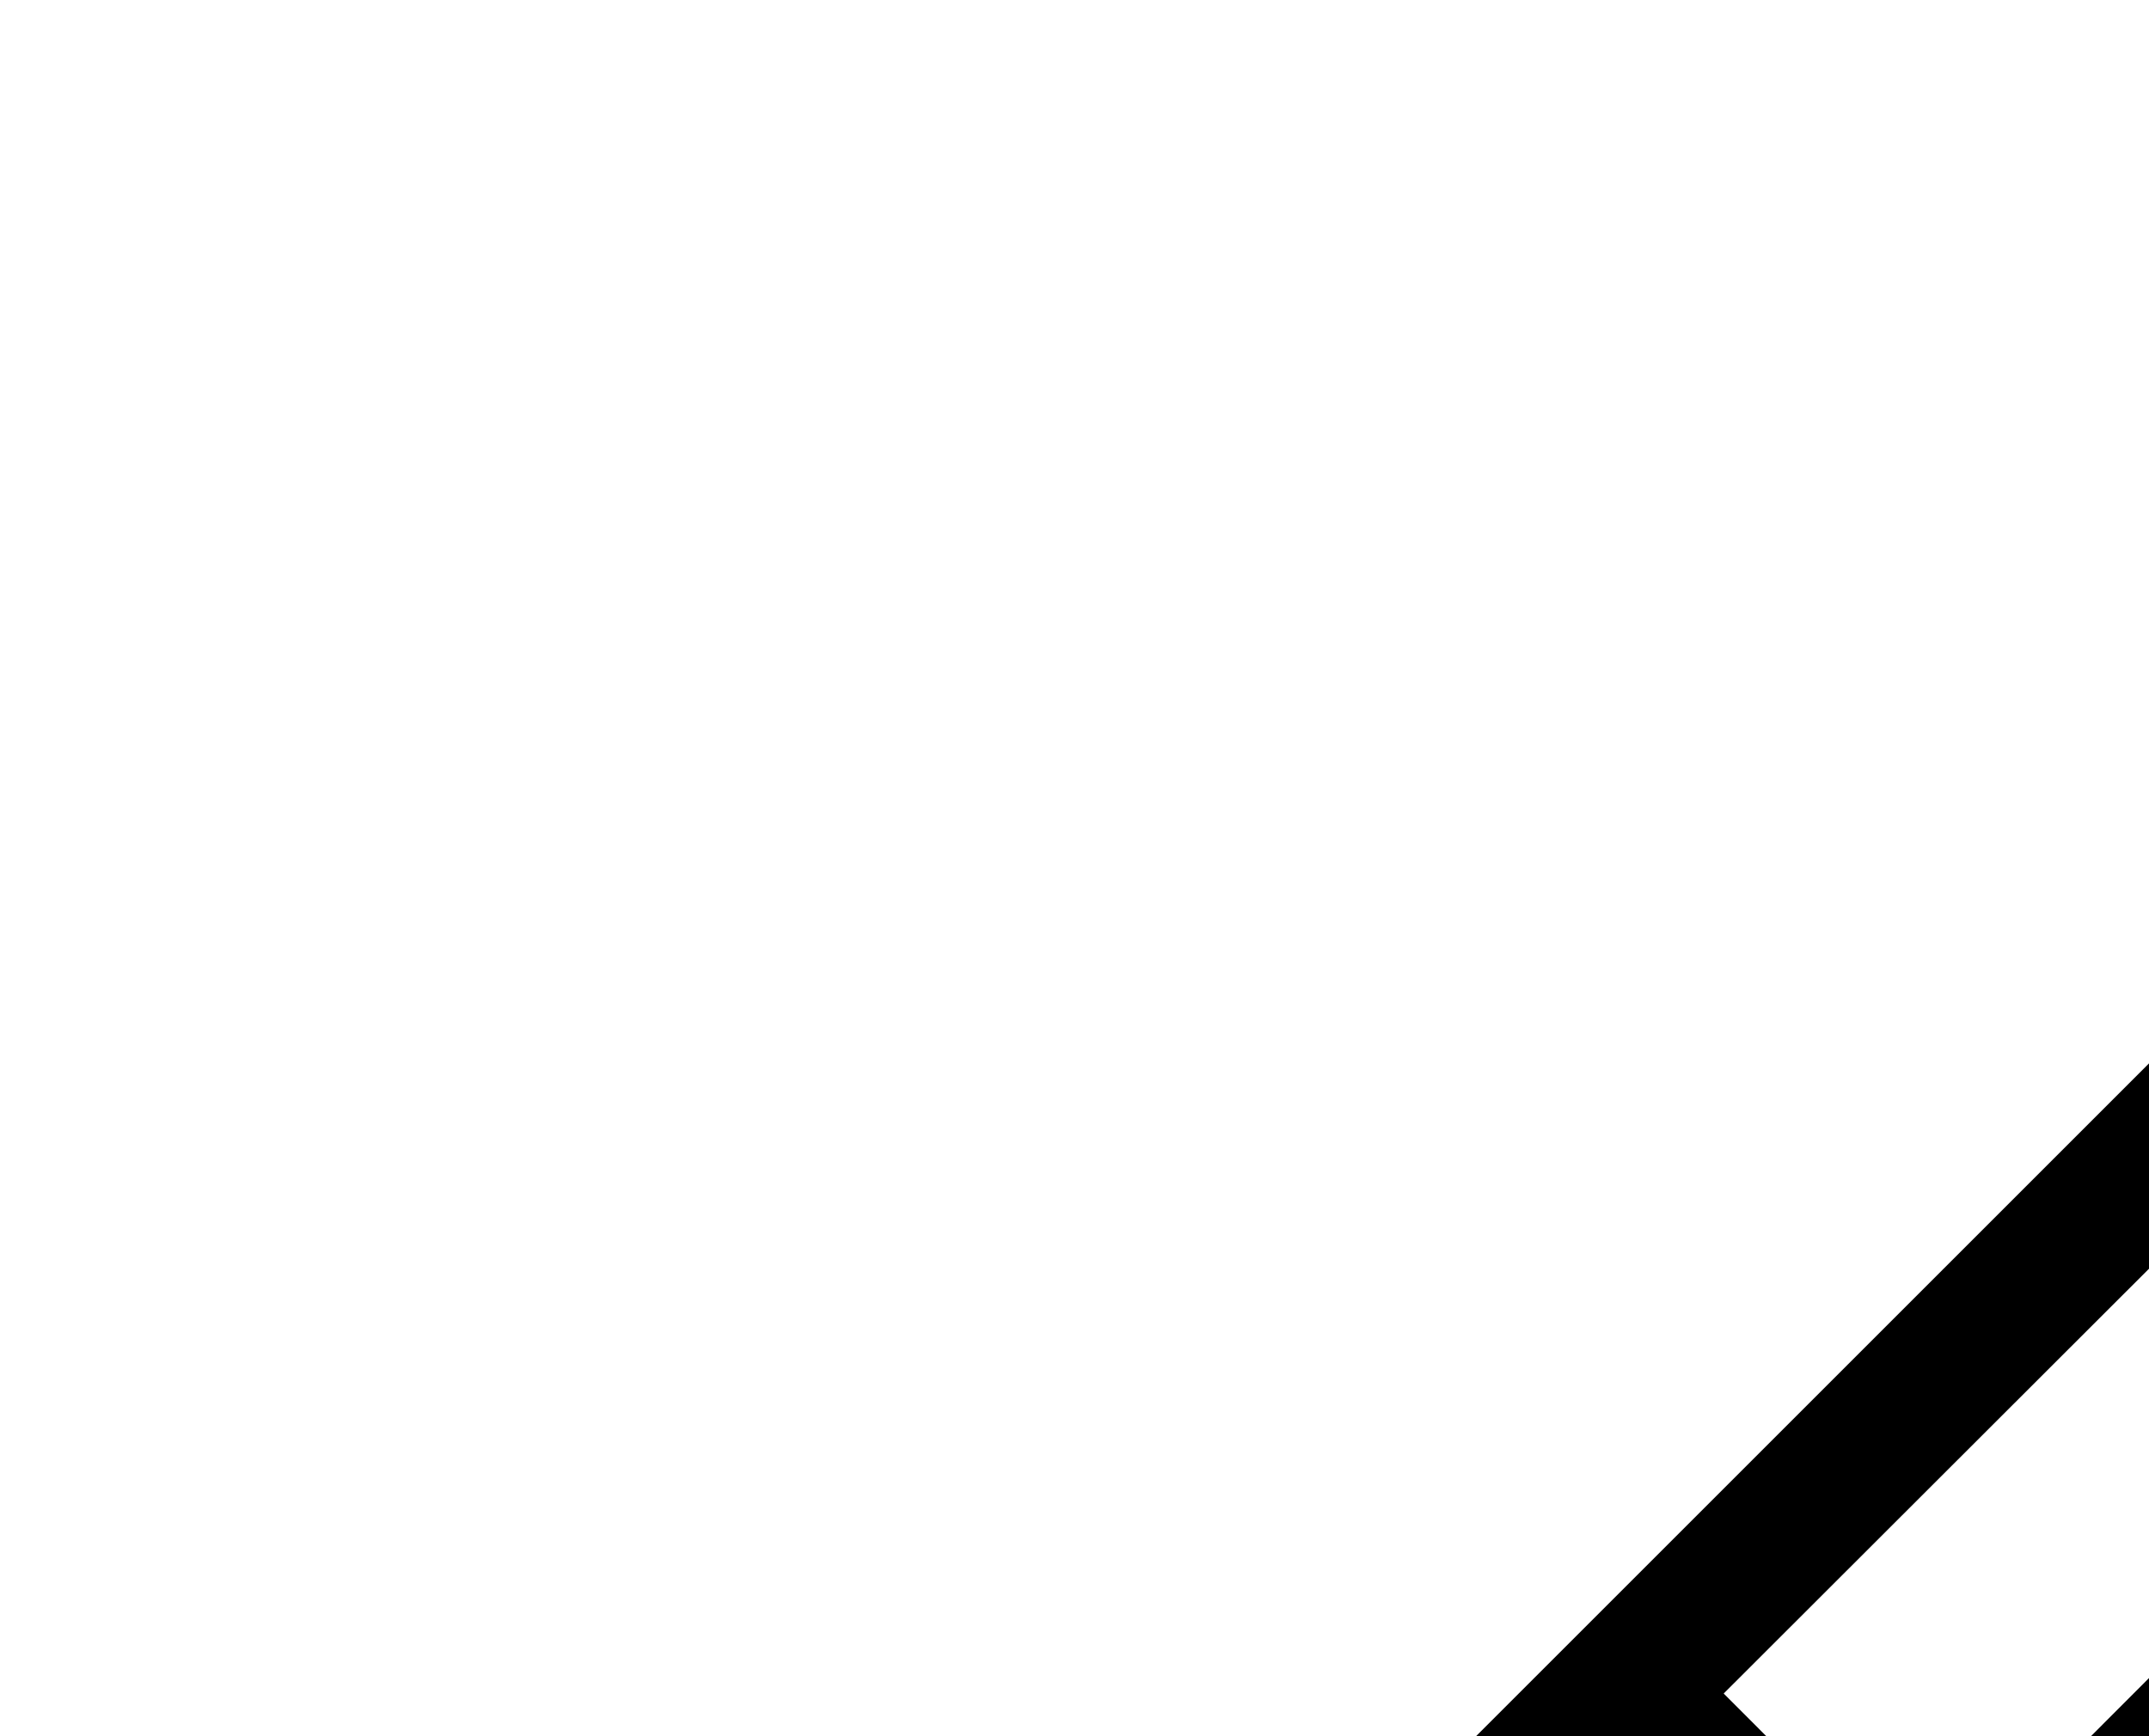
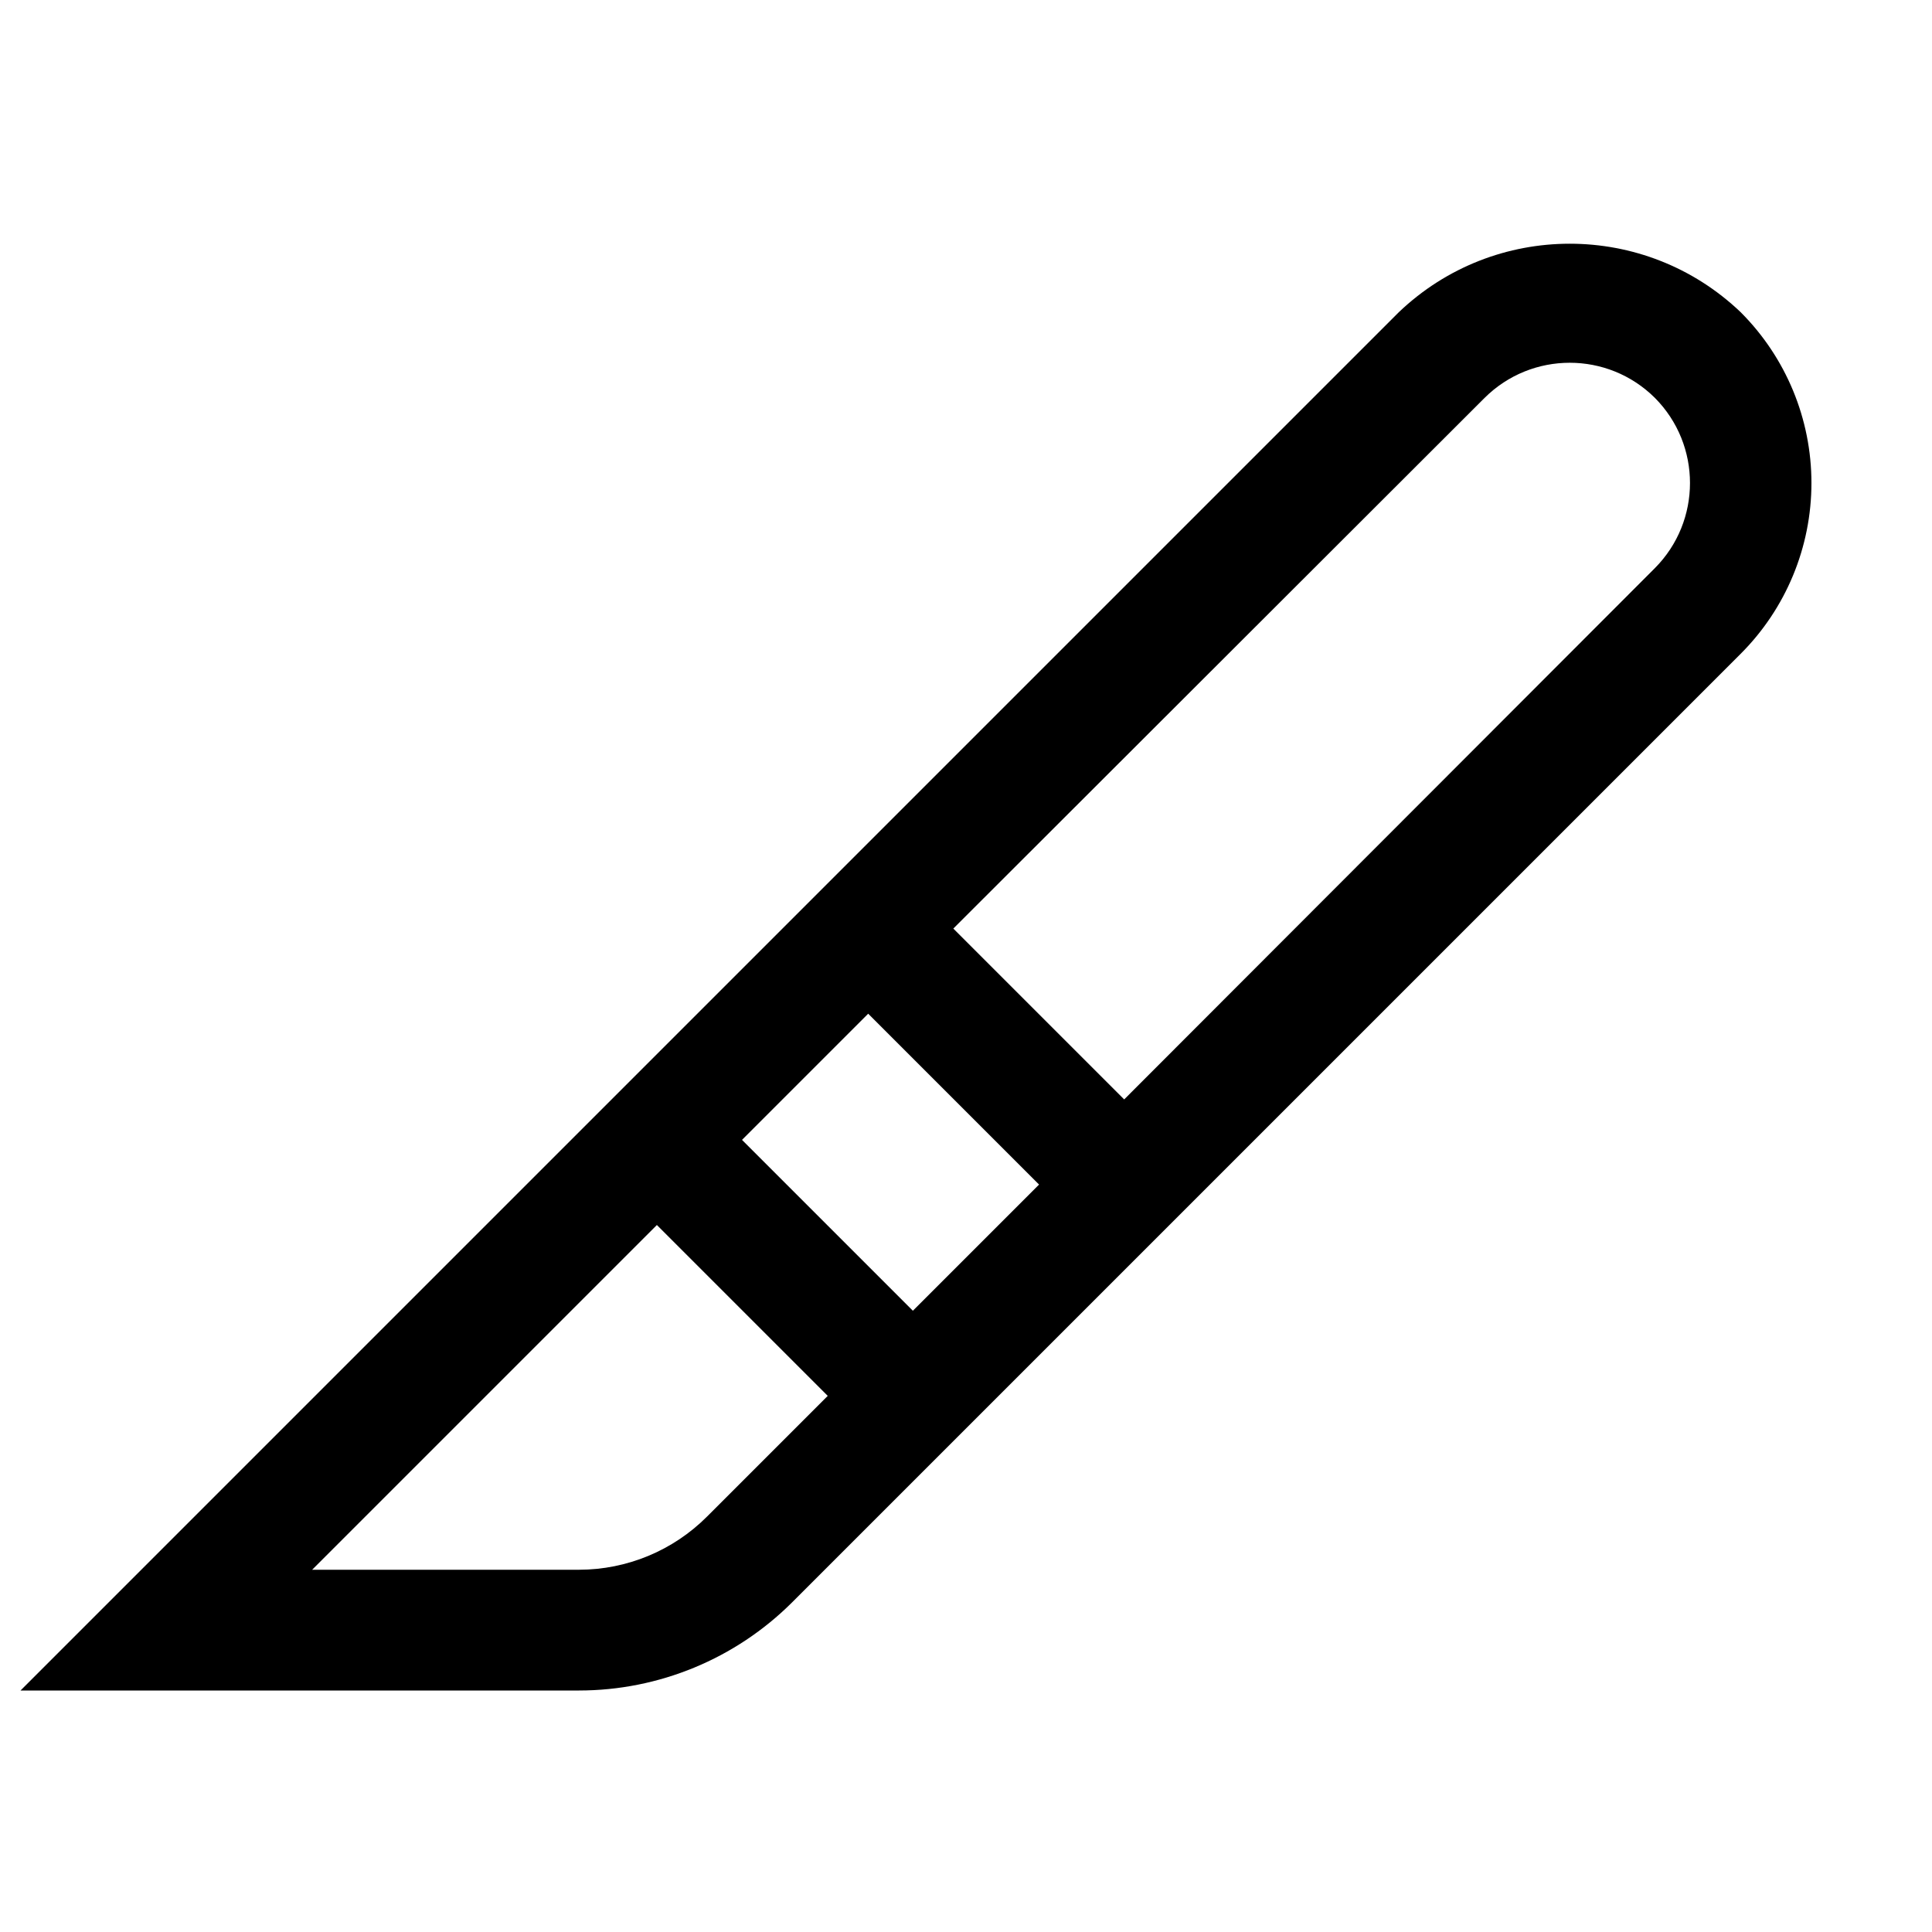
- <svg xmlns="http://www.w3.org/2000/svg">
-   <path d="M12.277 4.39C12.022 4.147 11.685 4.012 11.333 4.012C10.982 4.012 10.644 4.147 10.39 4.39L2.78 12H5.863C6.304 12 6.728 11.825 7.04 11.513L12.277 6.277C12.4 6.153 12.499 6.006 12.566 5.844C12.633 5.682 12.668 5.509 12.668 5.333C12.668 5.158 12.633 4.985 12.566 4.823C12.499 4.661 12.4 4.514 12.277 4.39V4.39ZM6.763 8.96L7.46 8.263L8.403 9.207L7.707 9.903L6.763 8.96ZM6.57 11.04C6.383 11.228 6.128 11.333 5.863 11.333H4.39L6.293 9.43L7.237 10.373L6.57 11.04ZM11.803 5.803L8.873 8.737L7.93 7.793L10.863 4.863C10.988 4.739 11.157 4.669 11.333 4.669C11.509 4.669 11.678 4.739 11.803 4.863C11.927 4.988 11.997 5.157 11.997 5.333C11.997 5.509 11.927 5.678 11.803 5.803V5.803Z" />
+ <svg xmlns="http://www.w3.org/2000/svg" id="icon" viewBox="0 0 32 32">
+   <defs>
+     <style>.cls-1{fill:none;}</style>
+   </defs>
+   <path d="M28.83,5.17a4.1,4.1,0,0,0-5.66,0L.34,28H9.59a5,5,0,0,0,3.53-1.46L28.83,10.83a4,4,0,0,0,0-5.66ZM12.29,18.88l2.09-2.09,2.83,2.83-2.09,2.09Zm-.58,6.24A3,3,0,0,1,9.59,26H5.17l5.71-5.71,2.83,2.83ZM27.41,9.41l-8.79,8.8-2.83-2.83,8.8-8.79a2,2,0,0,1,2.82,0,2,2,0,0,1,0,2.82Z" />
+   <rect id="_Transparent_Rectangle_" data-name="&lt;Transparent Rectangle&gt;" class="cls-1" width="32" height="32" />
</svg>
